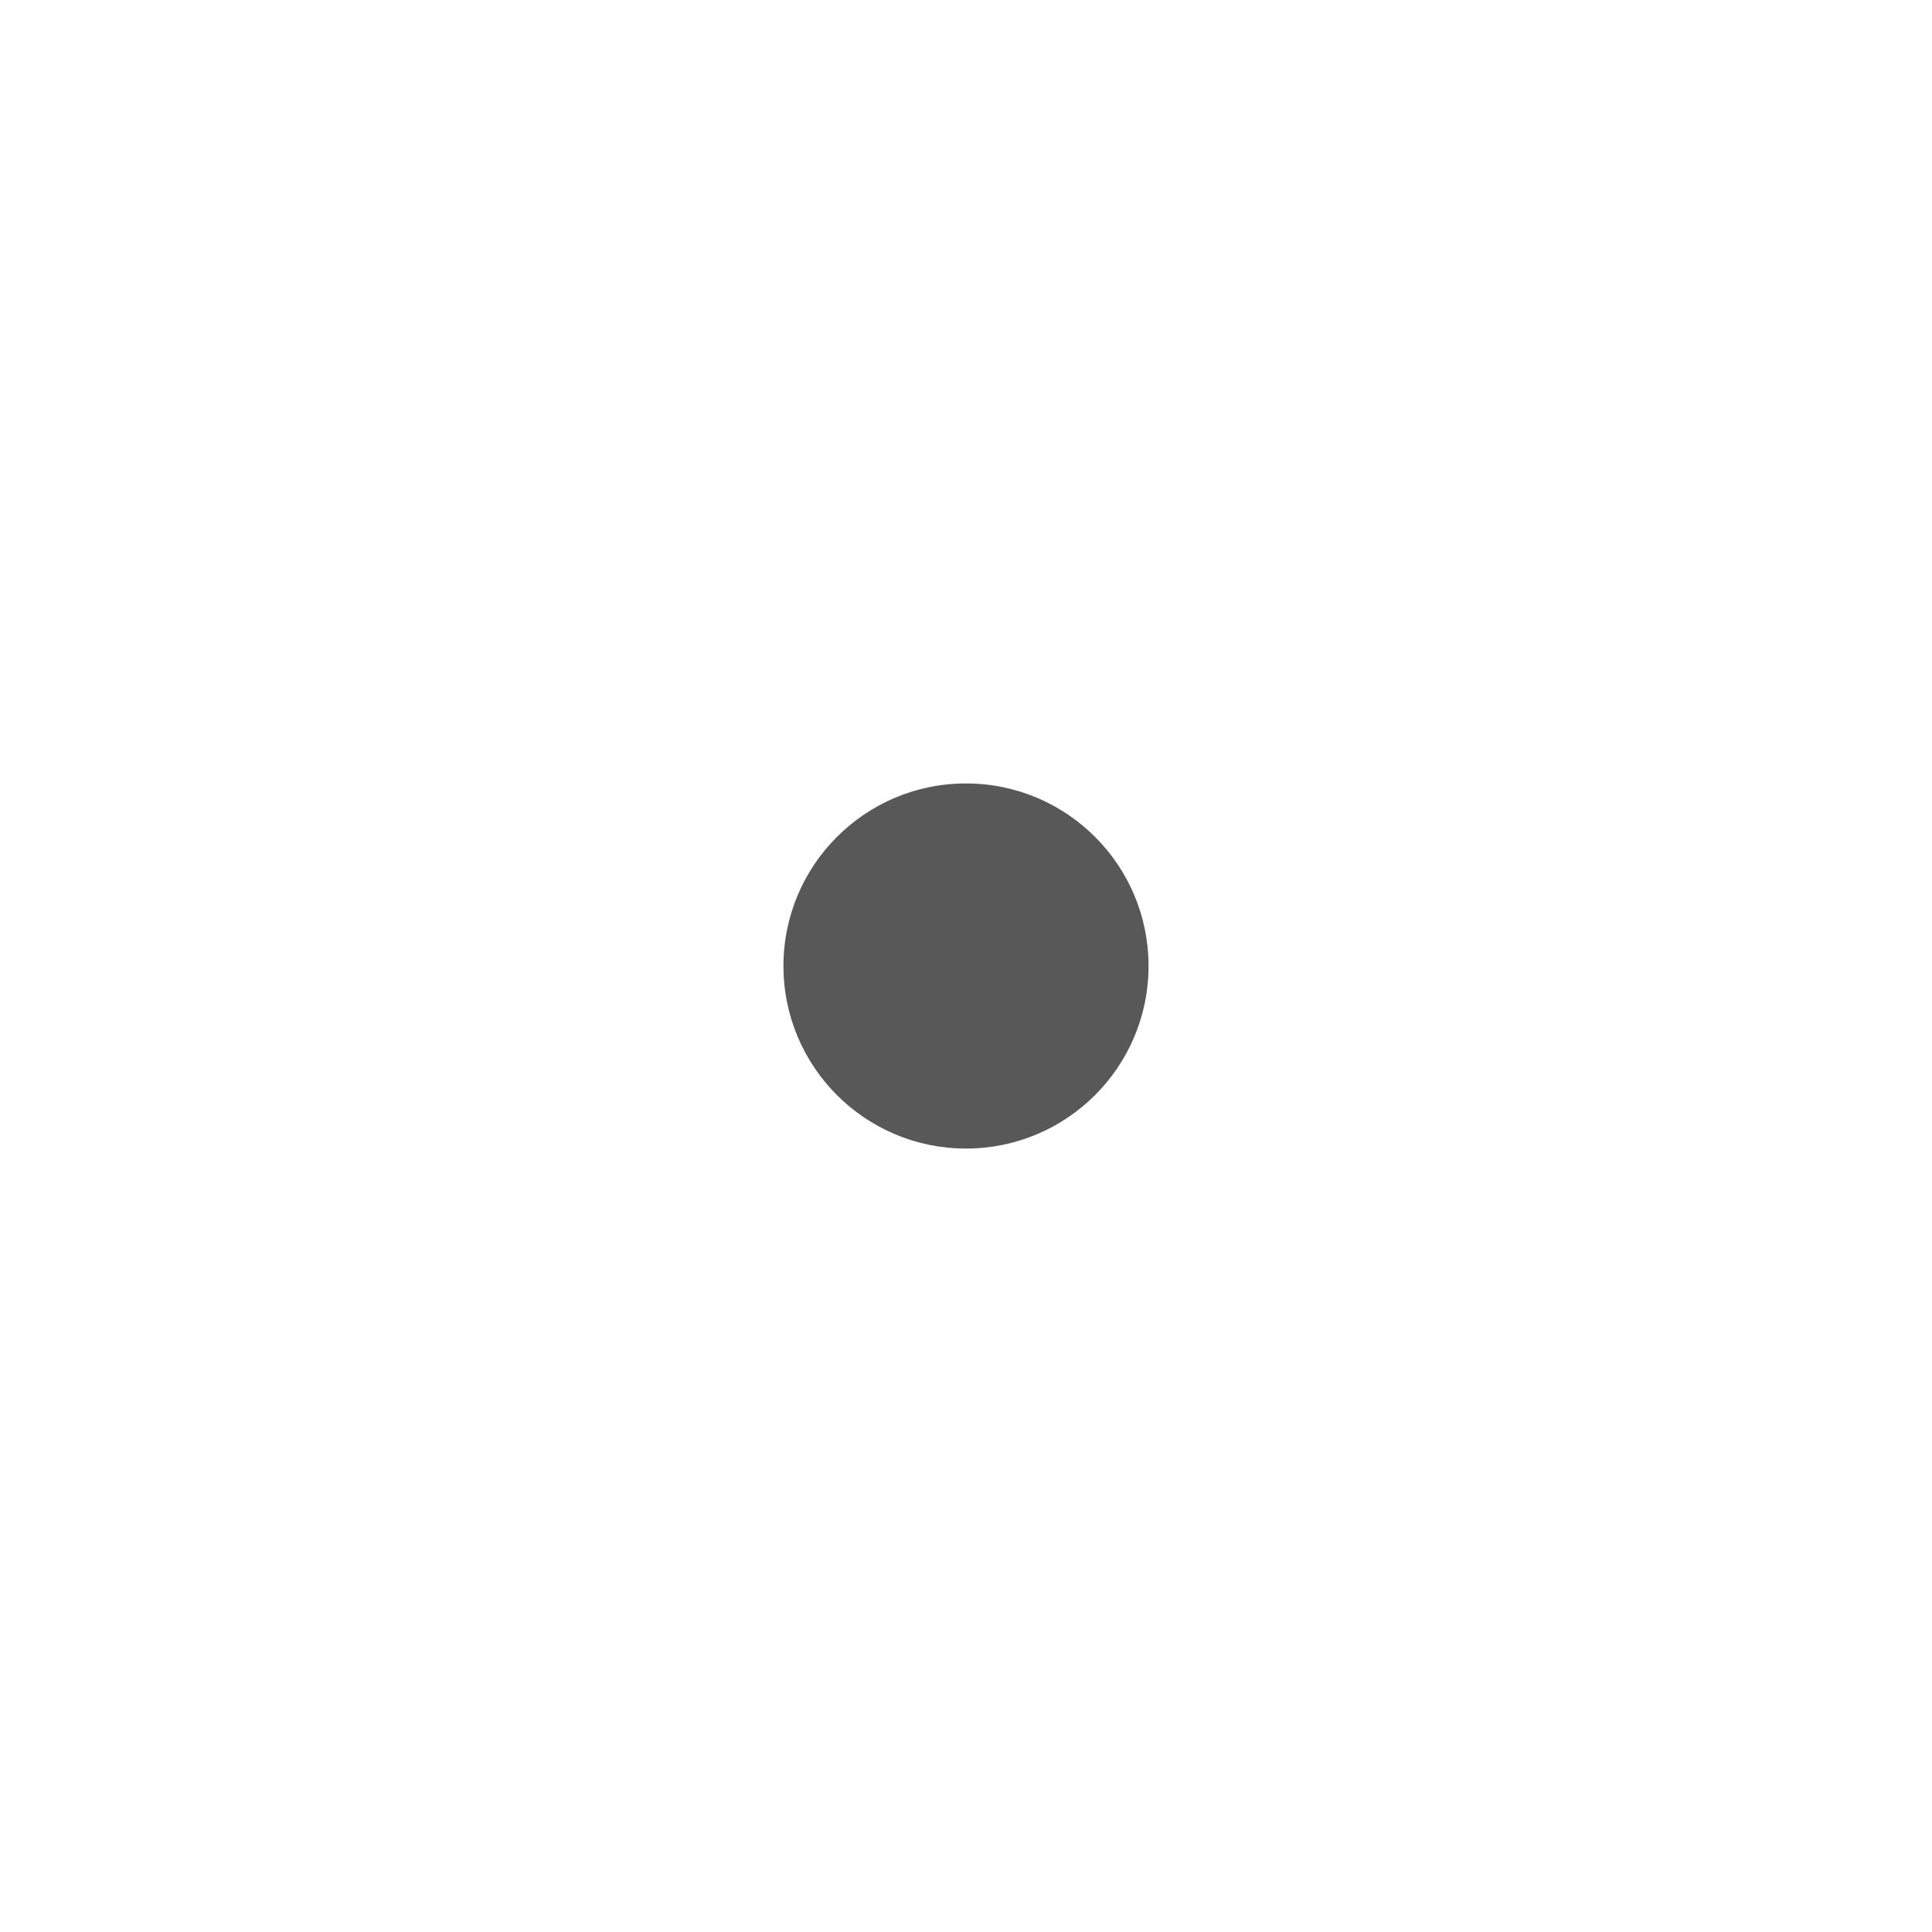
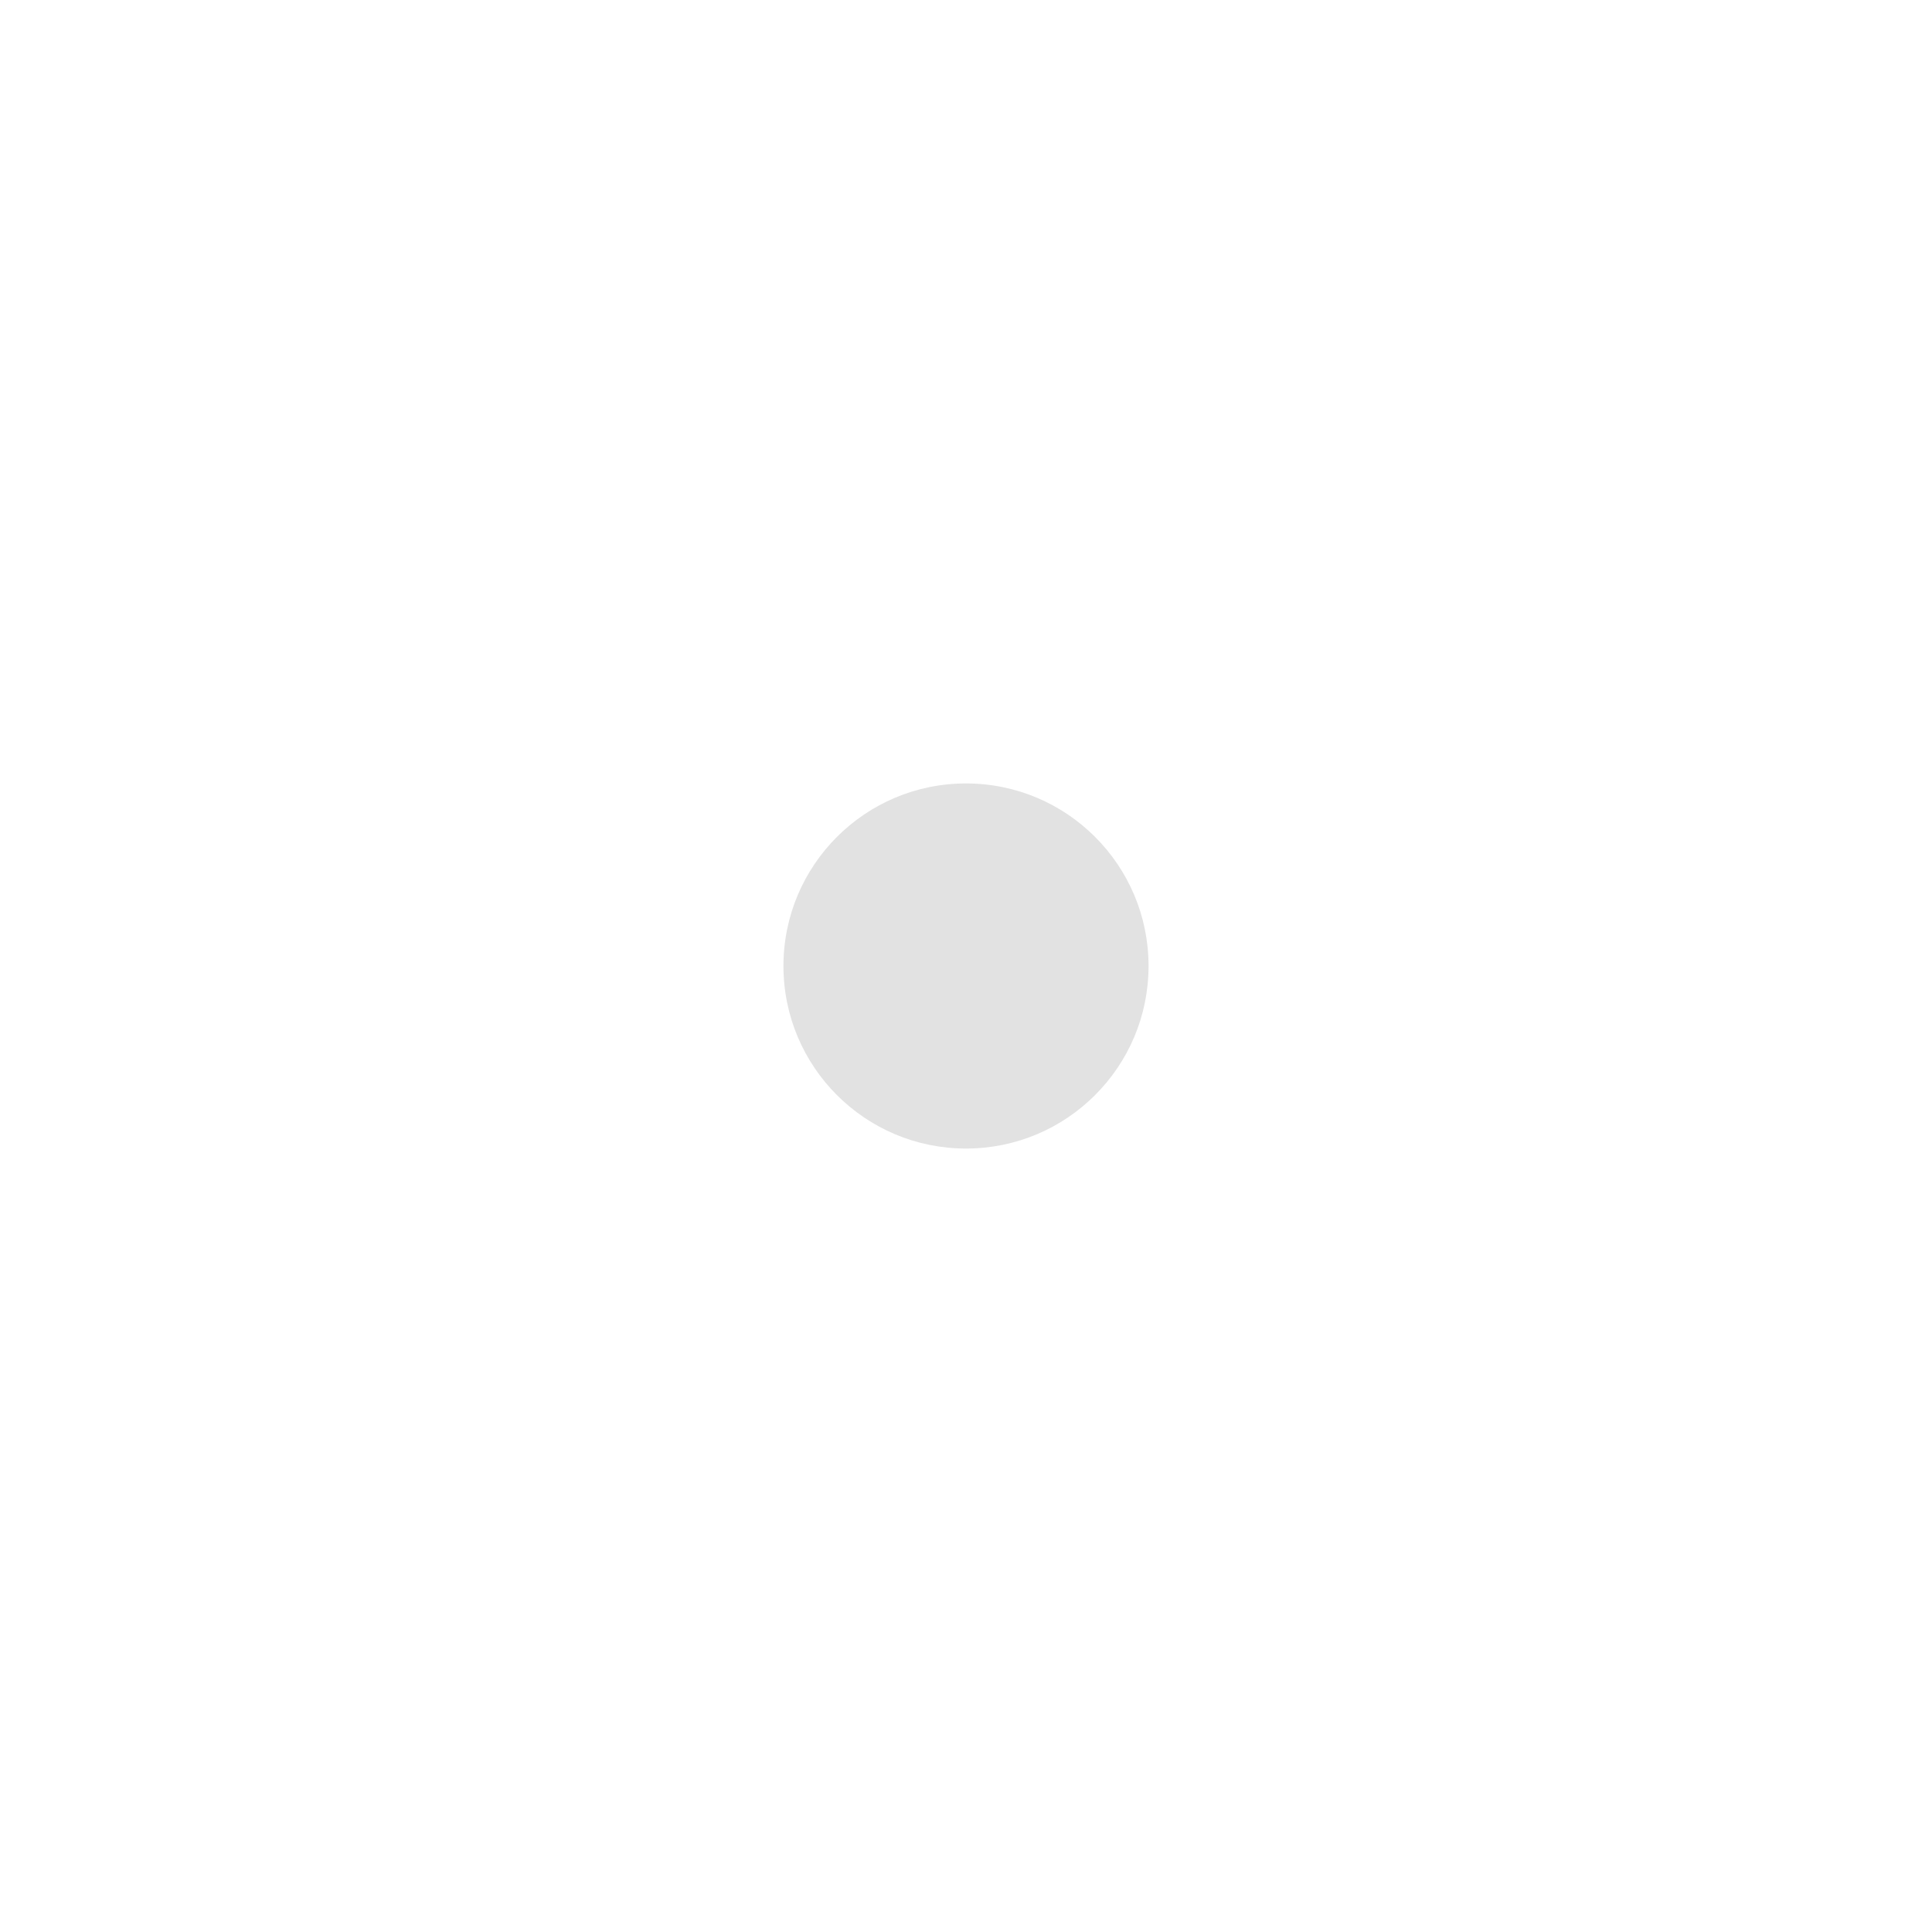
<svg xmlns="http://www.w3.org/2000/svg" width="100" height="100" viewBox="0 0 26.458 26.458" version="1.1" id="svg5">
  <defs id="defs2" />
  <g id="layer1">
-     <circle style="fill:#585858;fill-opacity:1;stroke-width:0.182;stroke-linecap:round;stroke-linejoin:round" id="path234" cx="13.229" cy="13.229" r="2.5" />
+     <circle style="fill:#e2e2e2;fill-opacity:1;stroke-width:0.182;stroke-linecap:round;stroke-linejoin:round" id="path234" cx="13.229" cy="13.229" r="2.5" />
  </g>
</svg>
